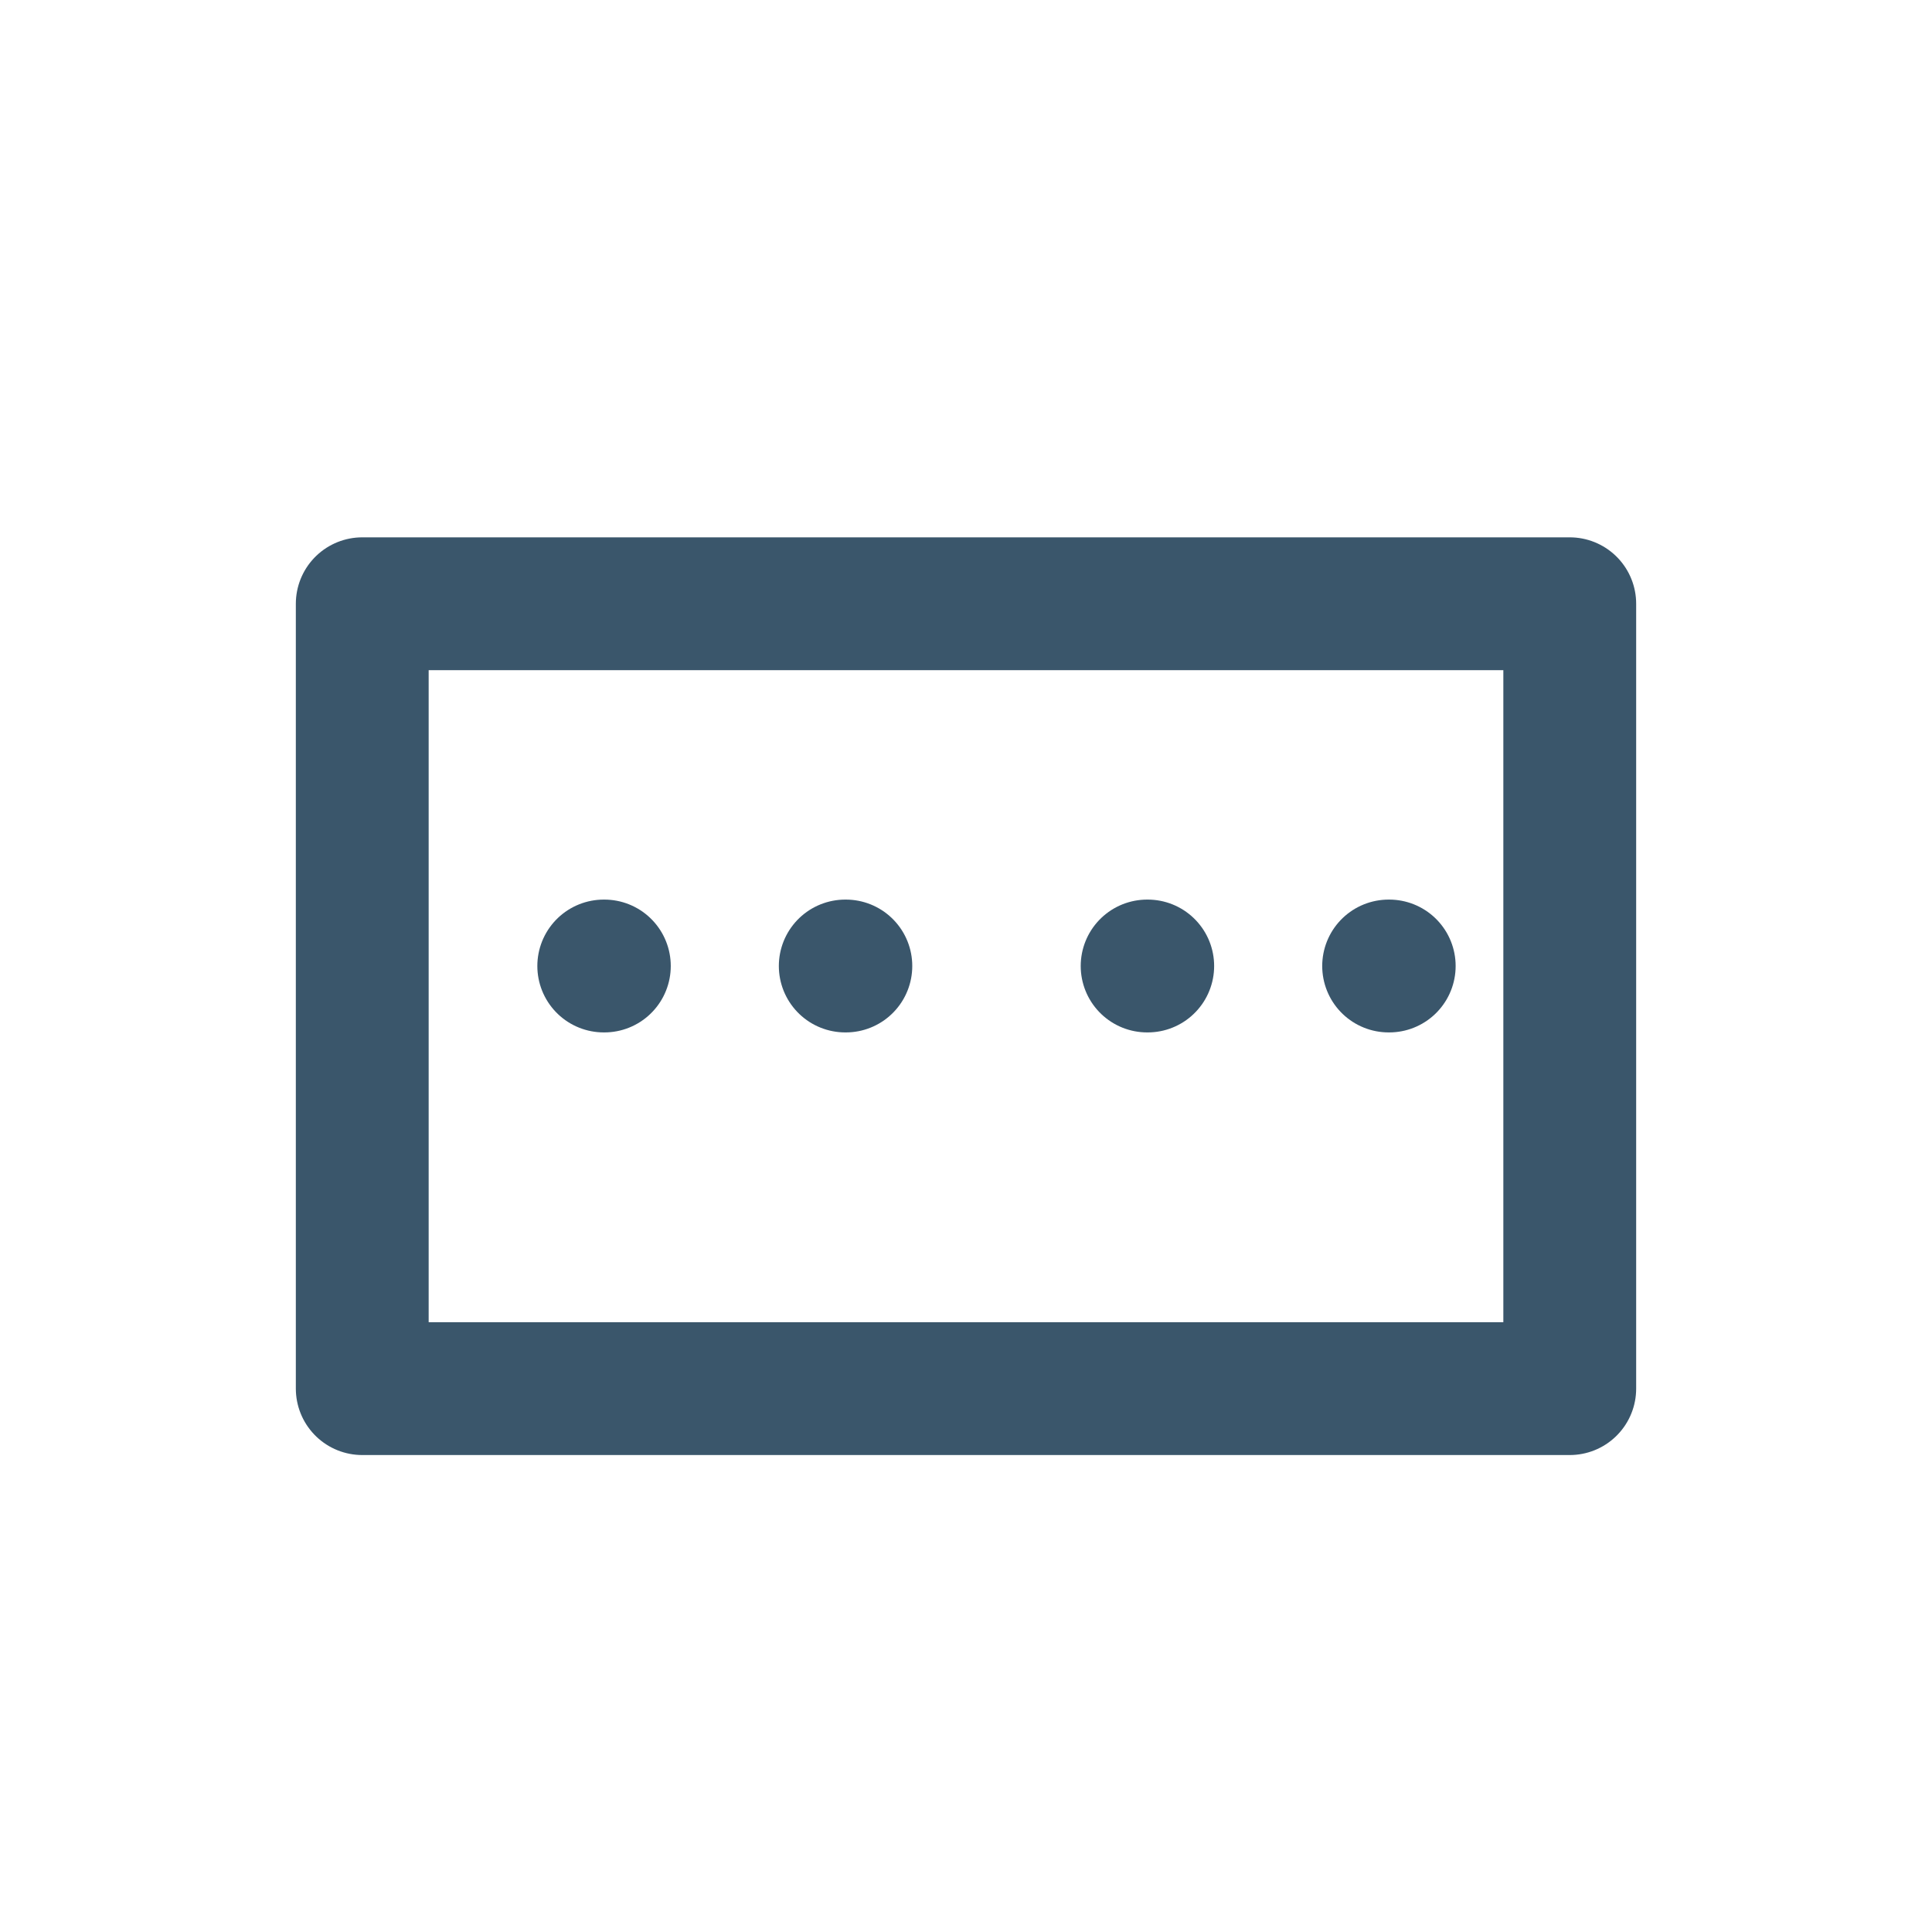
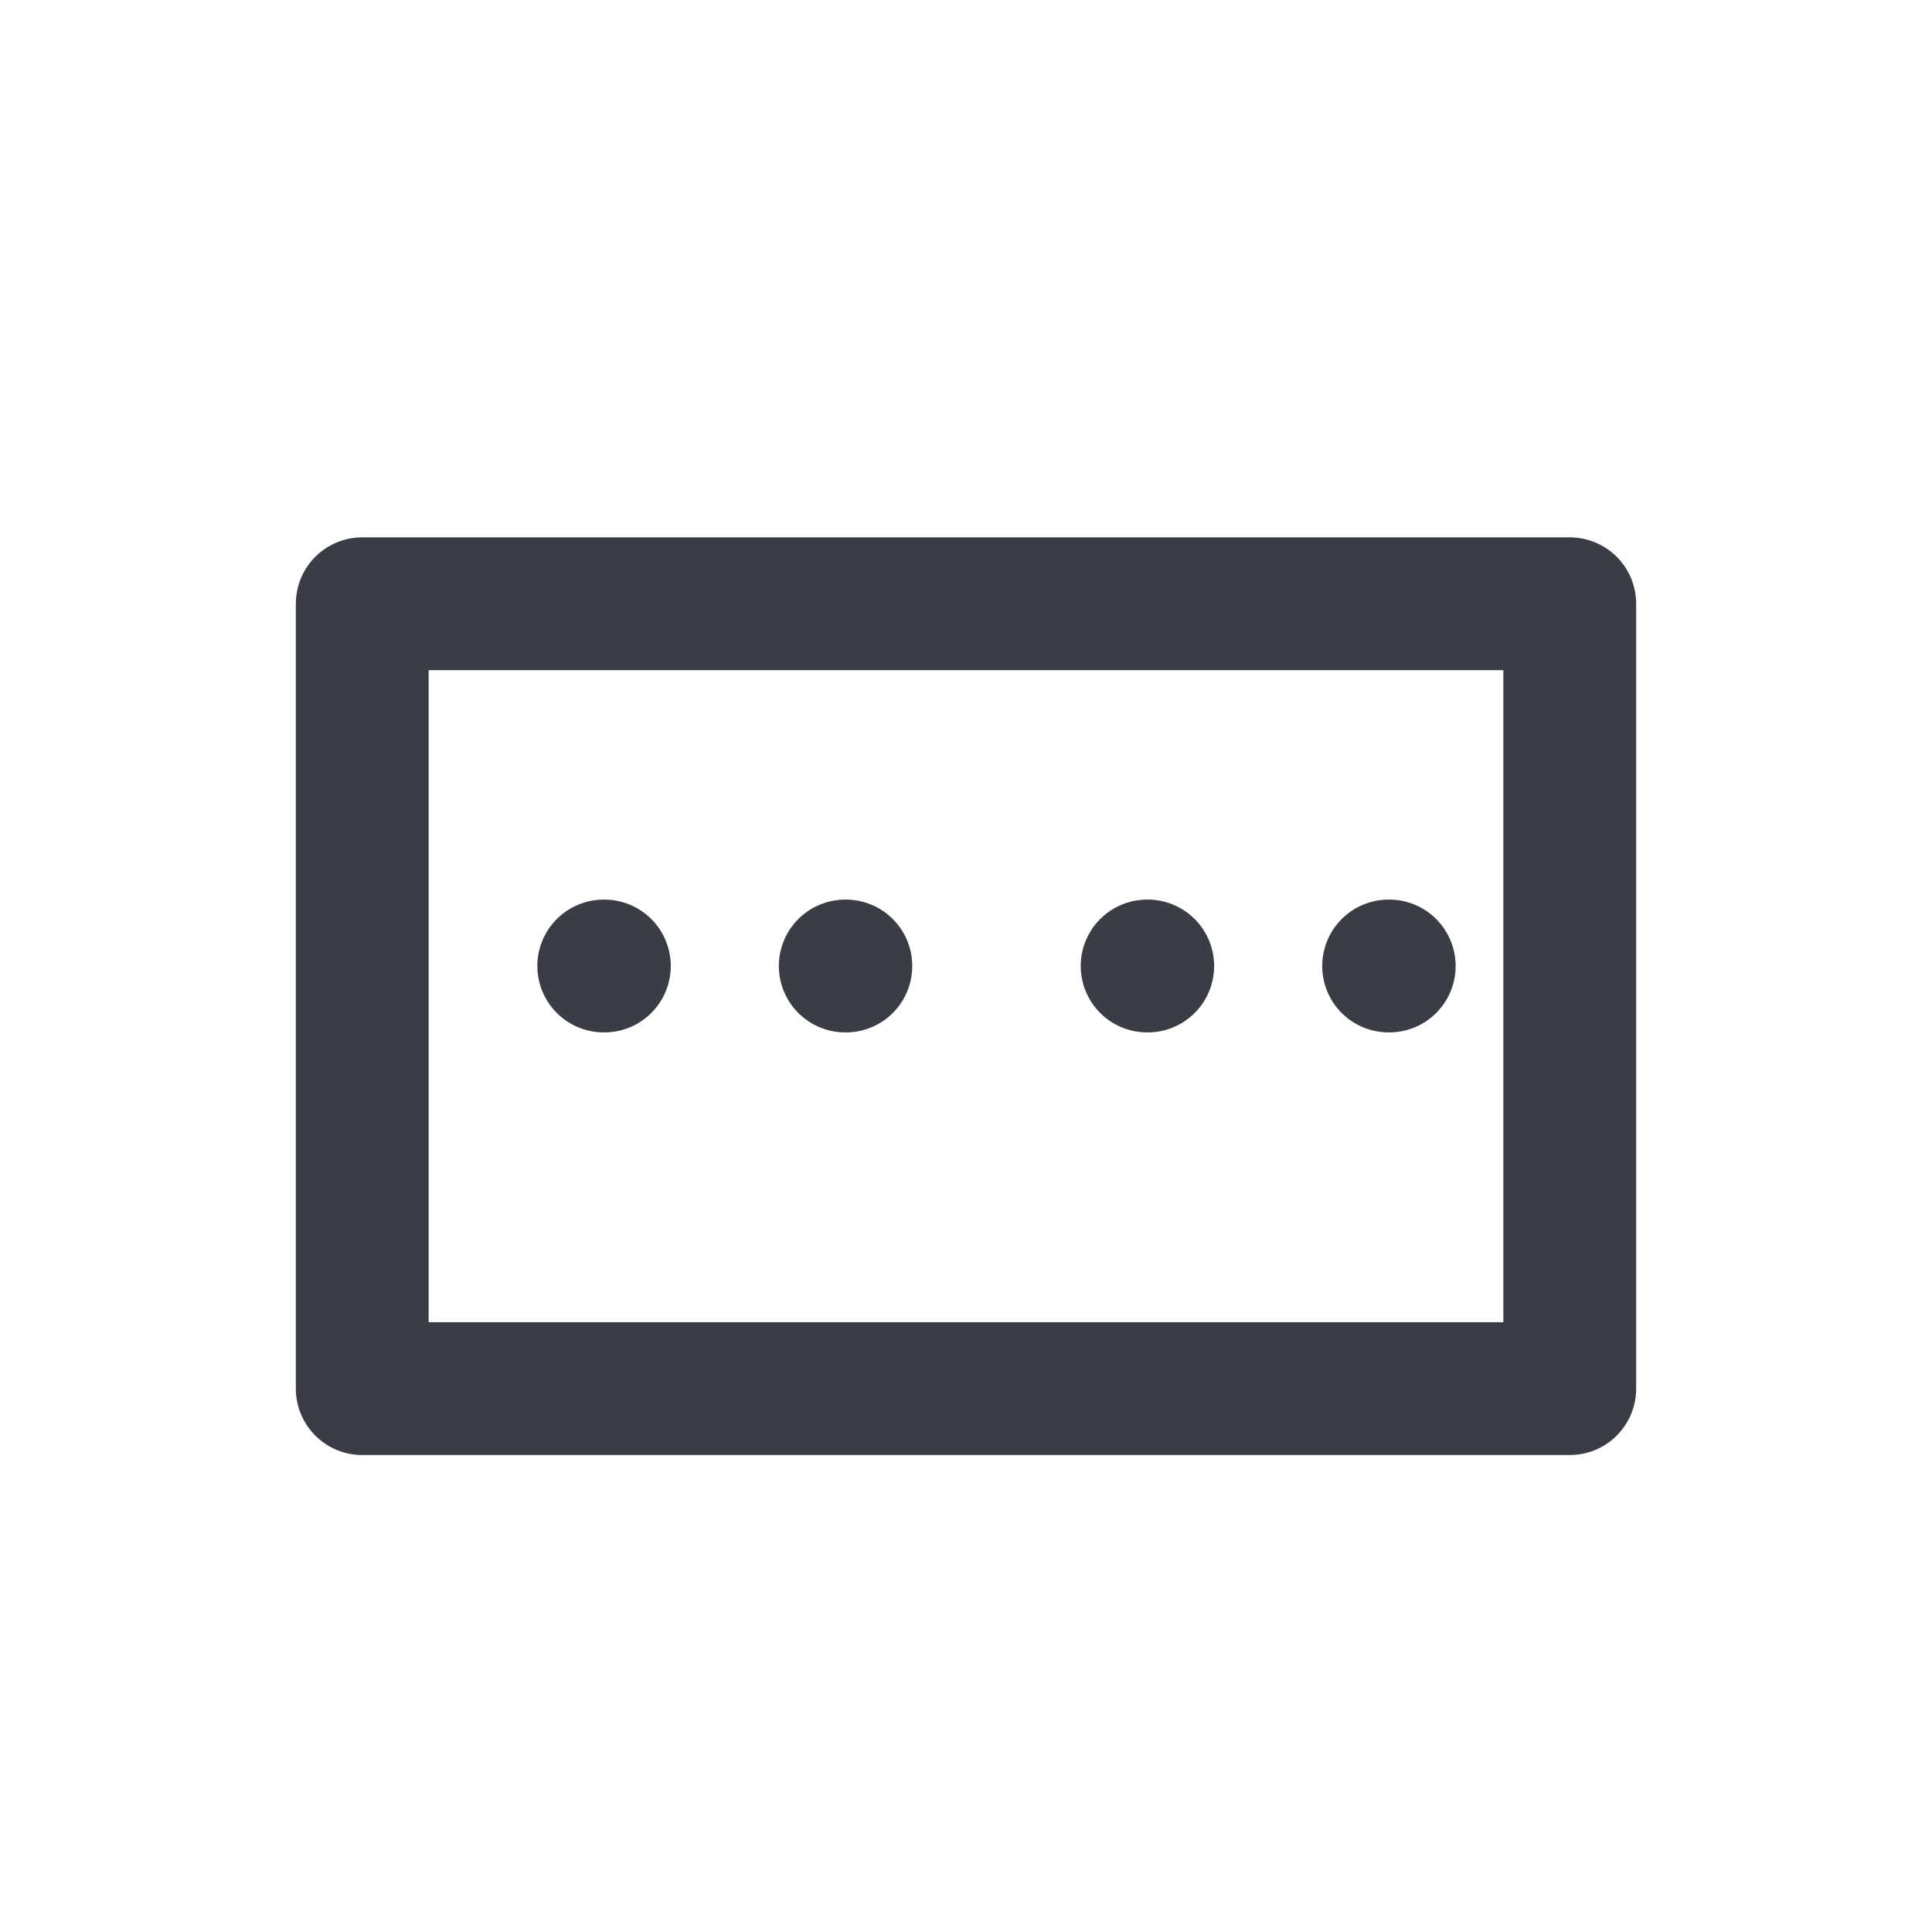
<svg xmlns="http://www.w3.org/2000/svg" viewBox="0 0 64 64">
-   <path d="M22 32h20v13H22zM26 38h.01M30 38h.01M35 38h.01M39 38h.01" fill="none" stroke="#3a566b" stroke-width="2.2" stroke-linecap="round" stroke-linejoin="round" transform="translate(-32 -44) scale(2)" />
+   <path d="M22 32h20v13H22zM26 38h.01M30 38h.01M35 38h.01M39 38h.01" fill="none" stroke="#3a3d44" stroke-width="2.2" stroke-linecap="round" stroke-linejoin="round" transform="translate(-32 -44) scale(2)" />
</svg>
